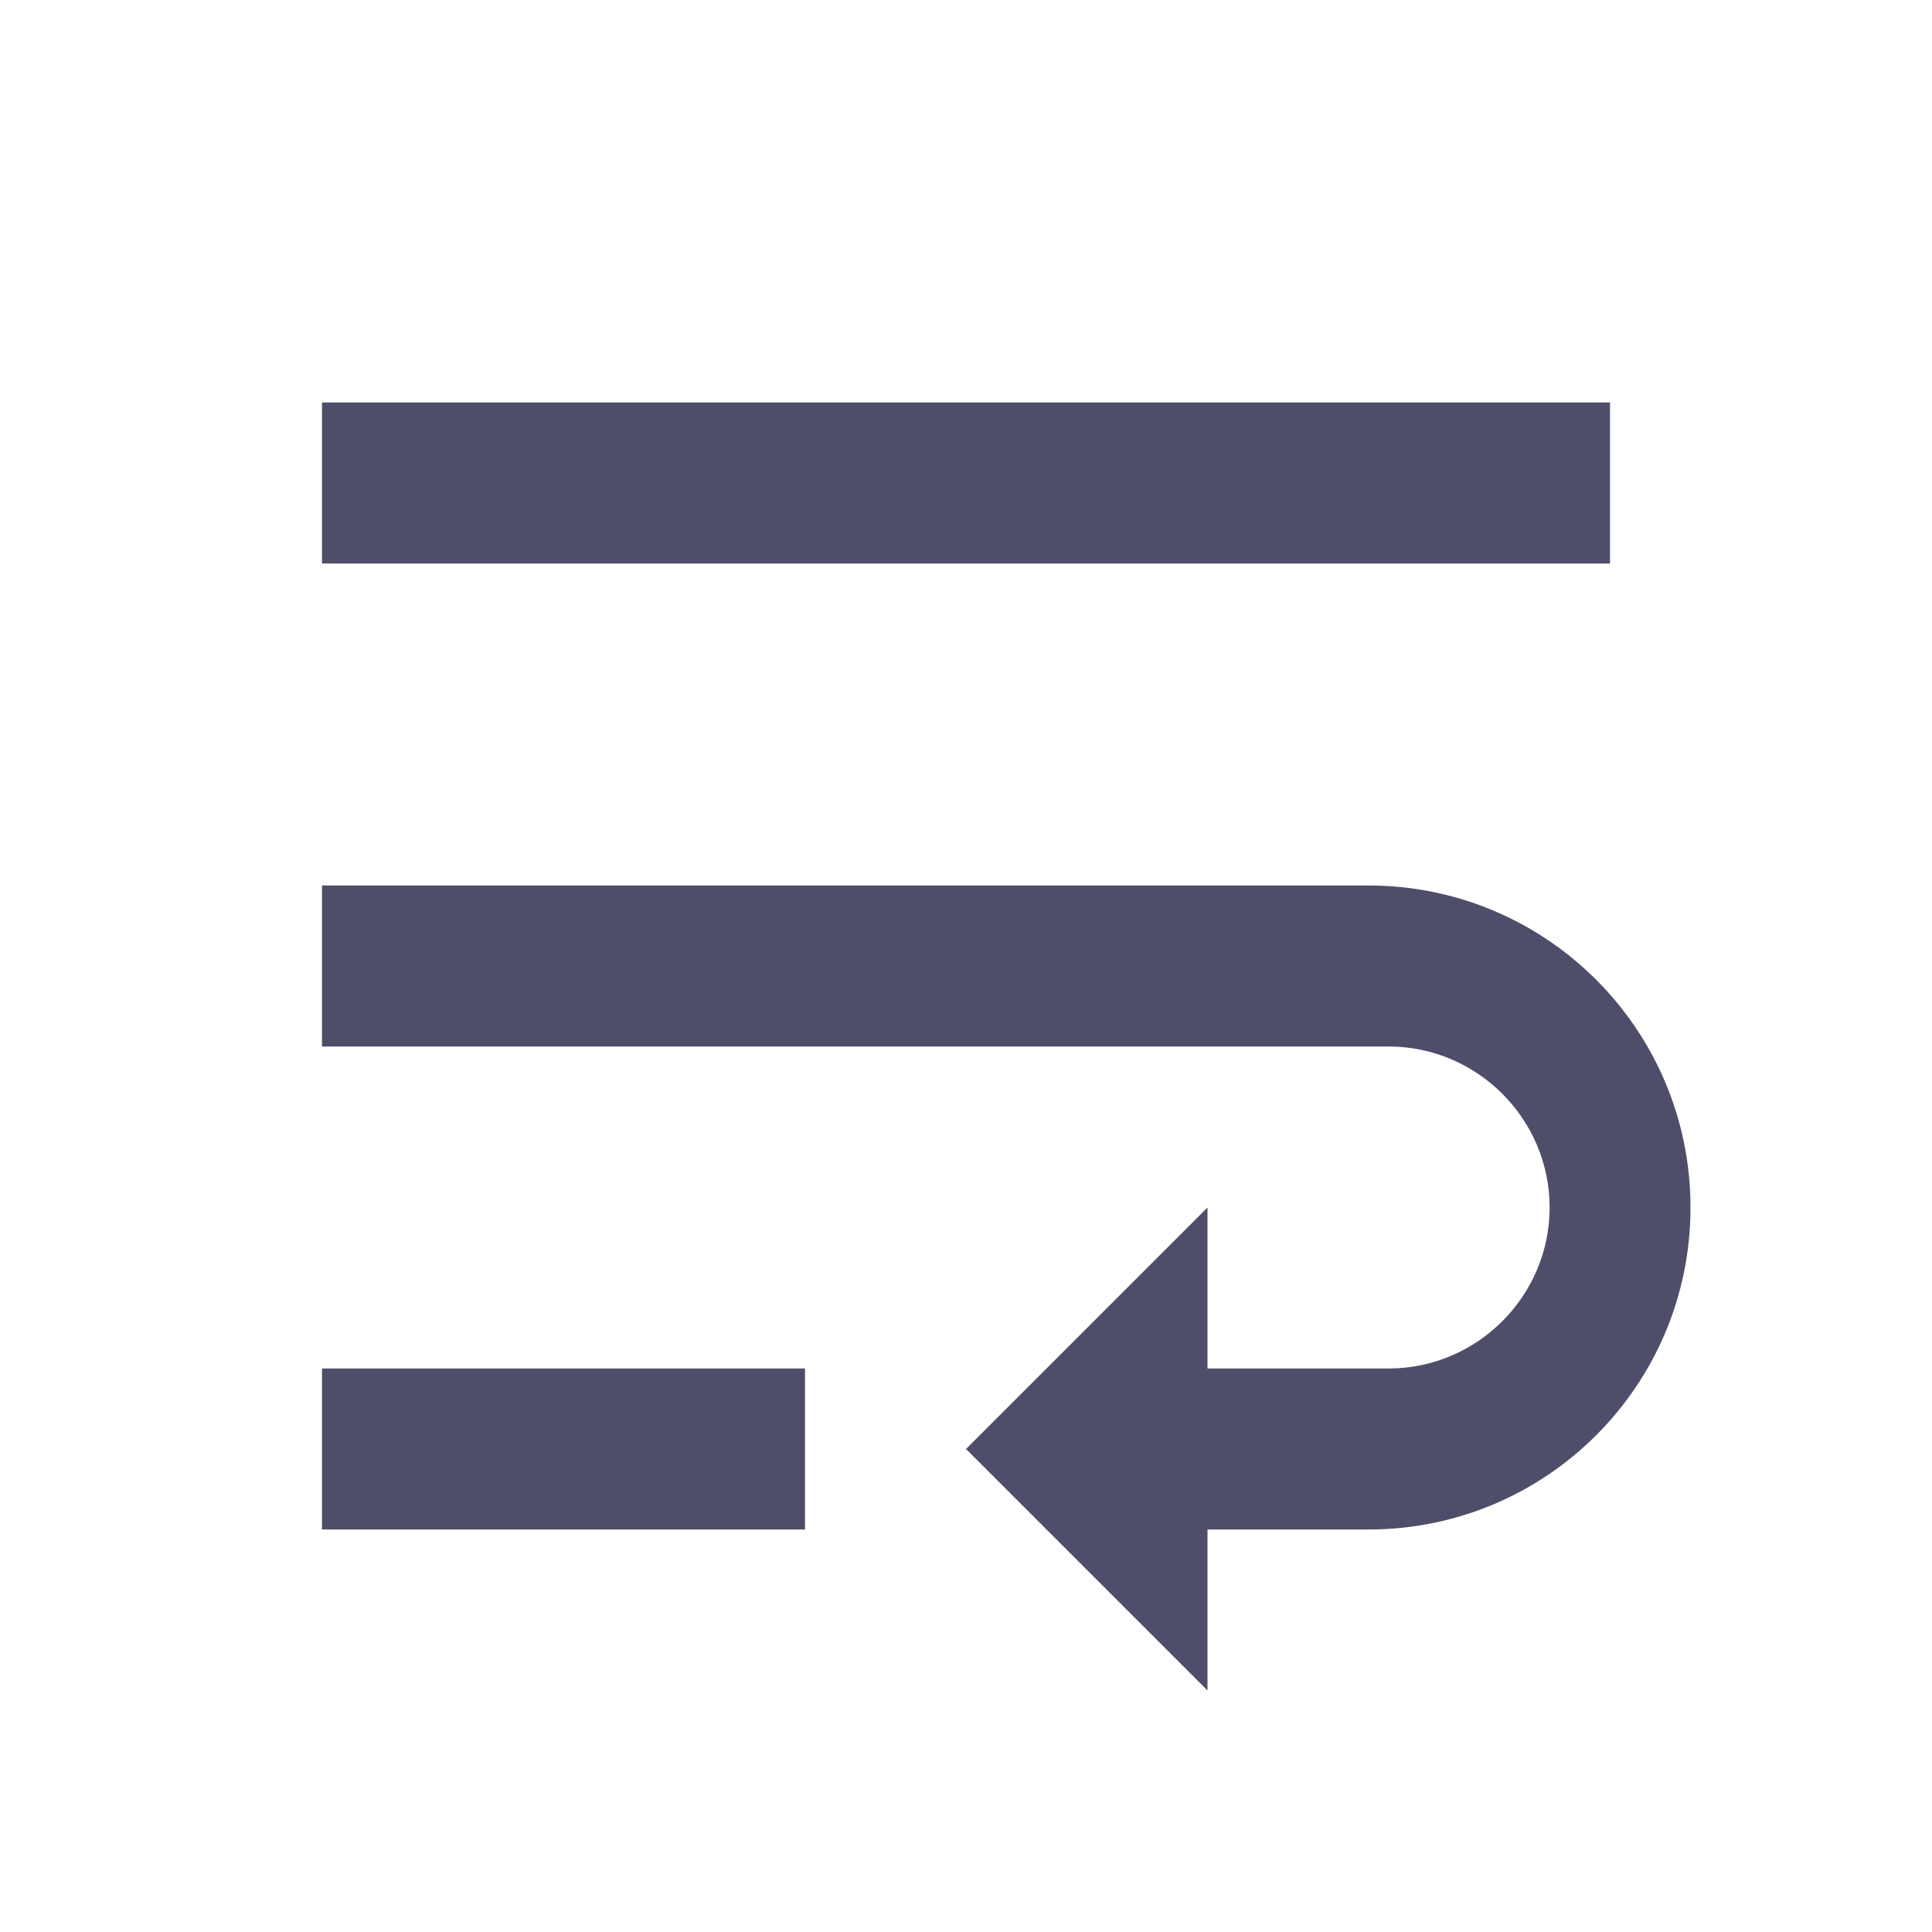
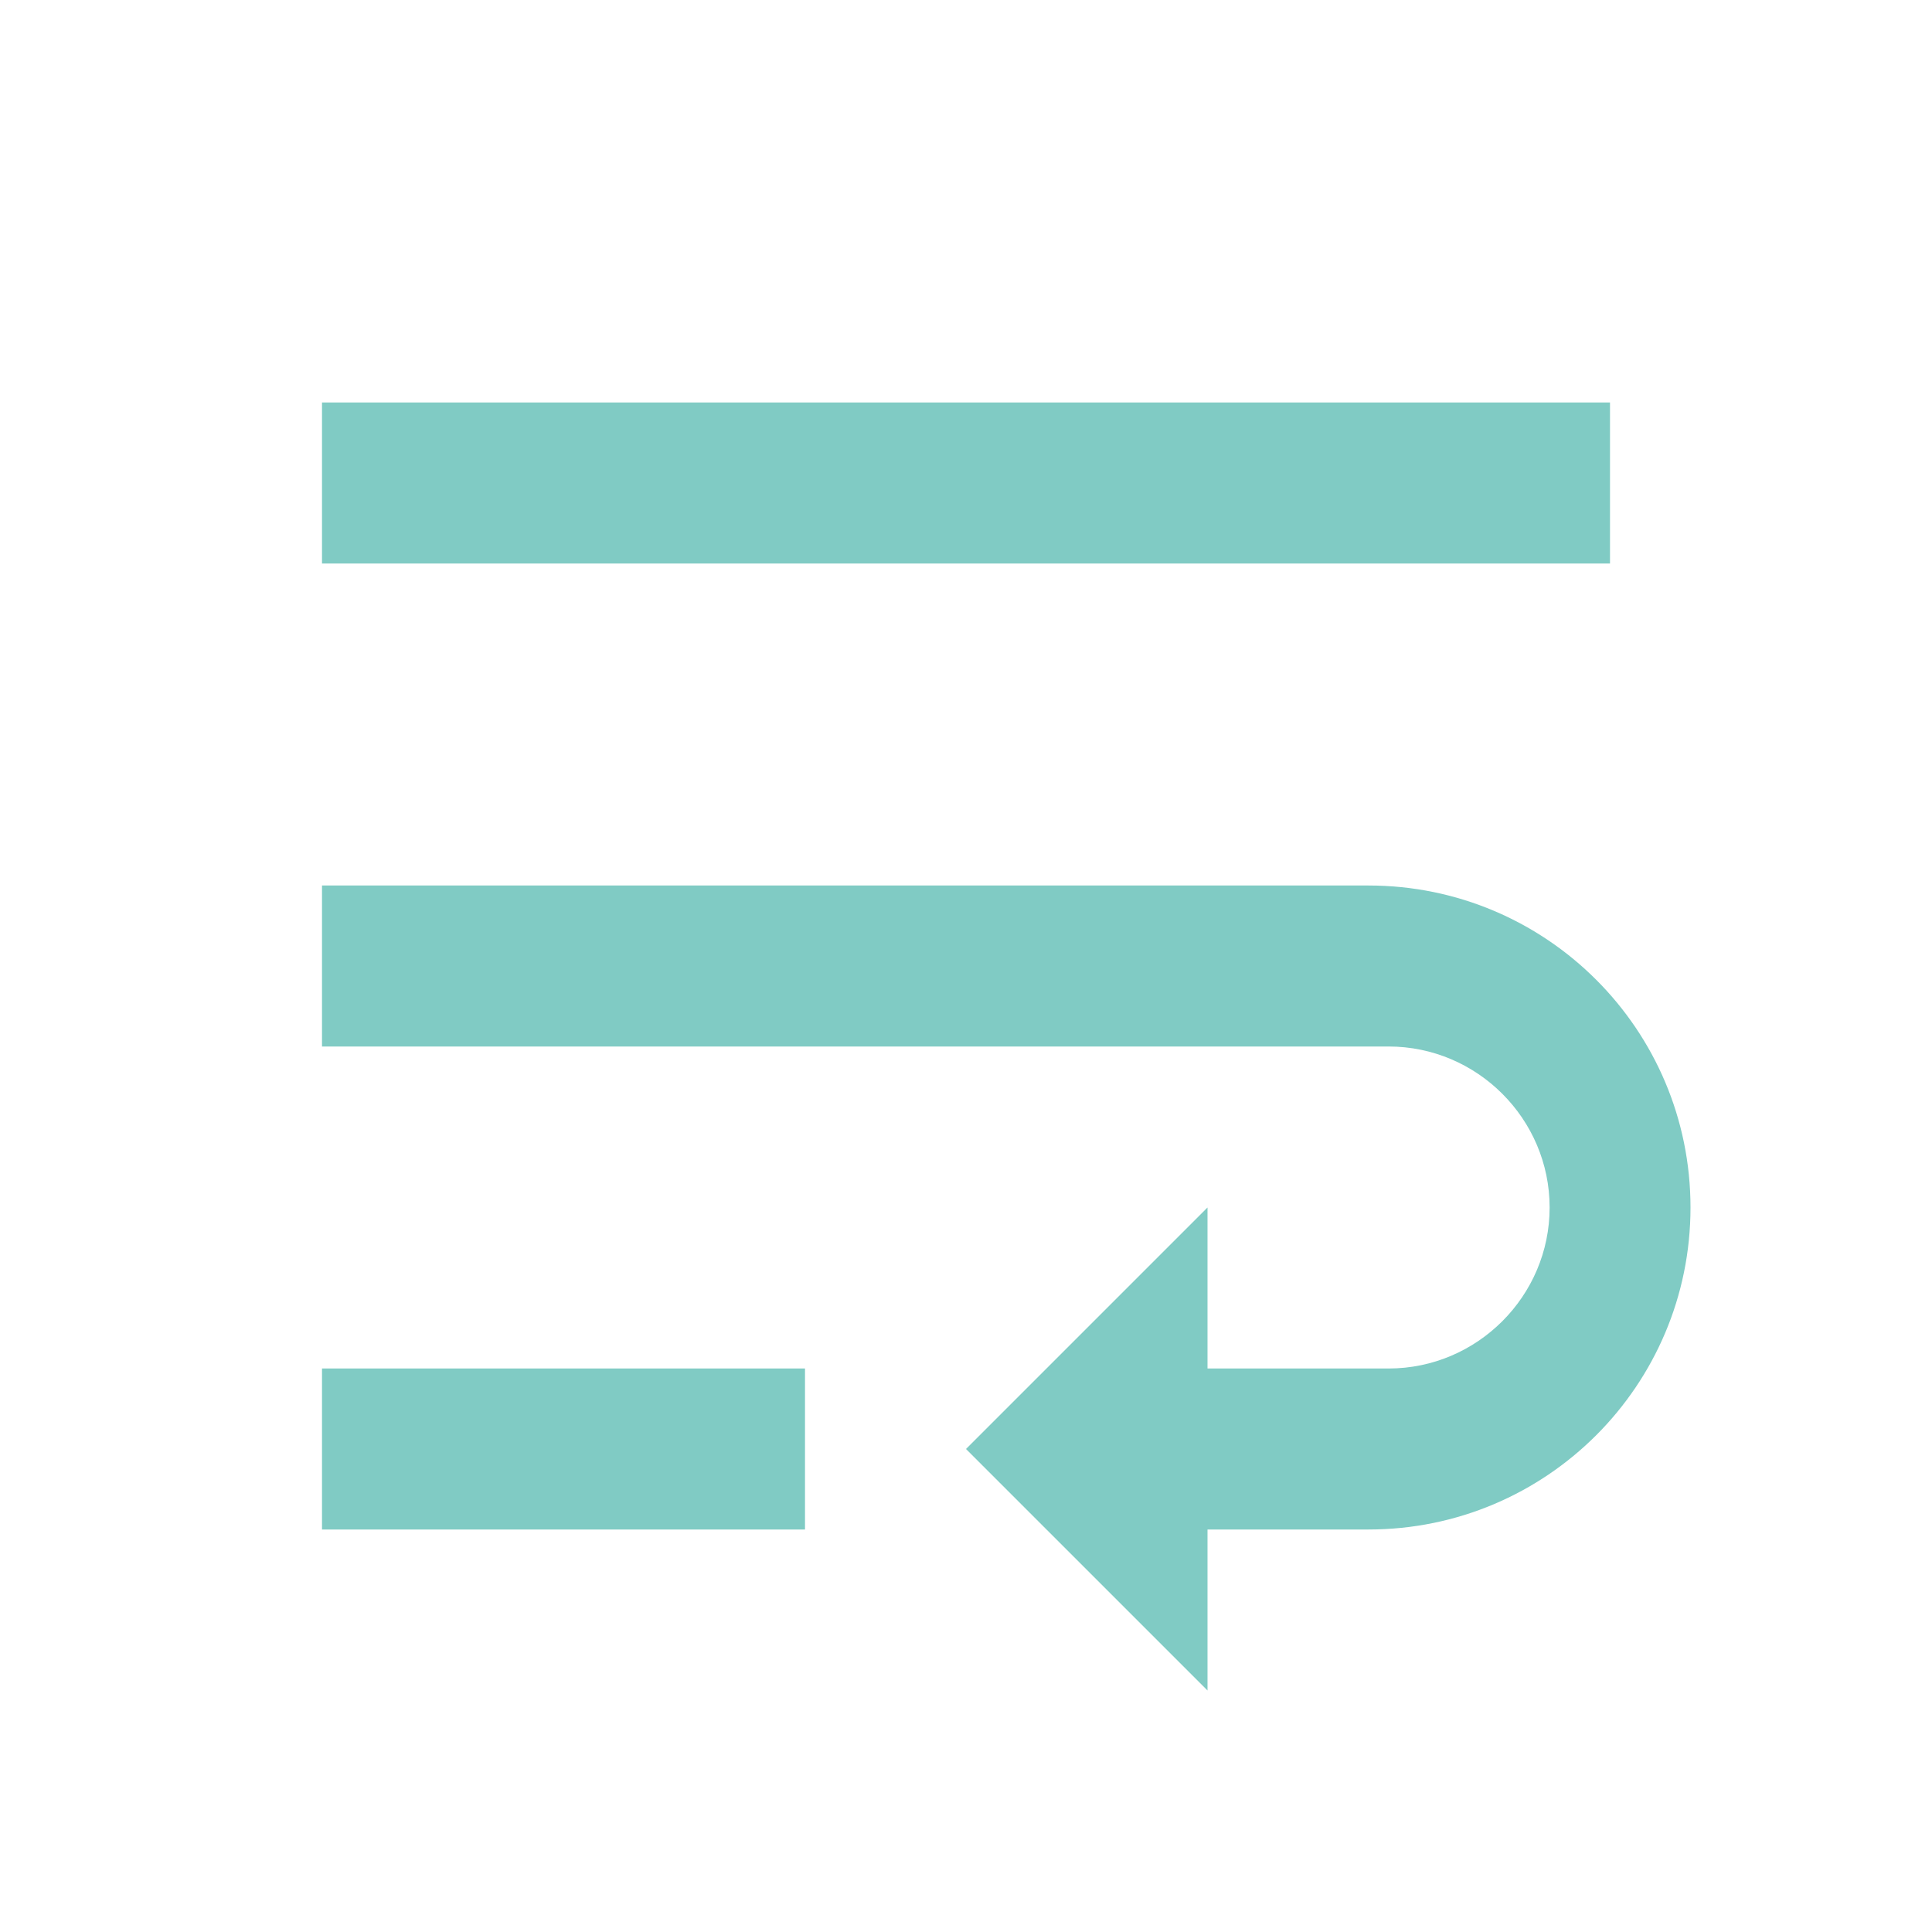
- <svg xmlns="http://www.w3.org/2000/svg" viewBox="0 0 24 24" fill="#4F4E6A">
+ <svg xmlns="http://www.w3.org/2000/svg" viewBox="0 0 24 24" fill="hsl(174, 42%, 65%)">
  <path d="M4 19h6v-2H4v2zM20 5H4v2h16V5zm-3 6H4v2h13.25c1.1 0 2 .9 2 2s-.9 2-2 2H15v-2l-3 3 3 3v-2h2c2.21 0 4-1.79 4-4s-1.79-4-4-4z" />
</svg>
